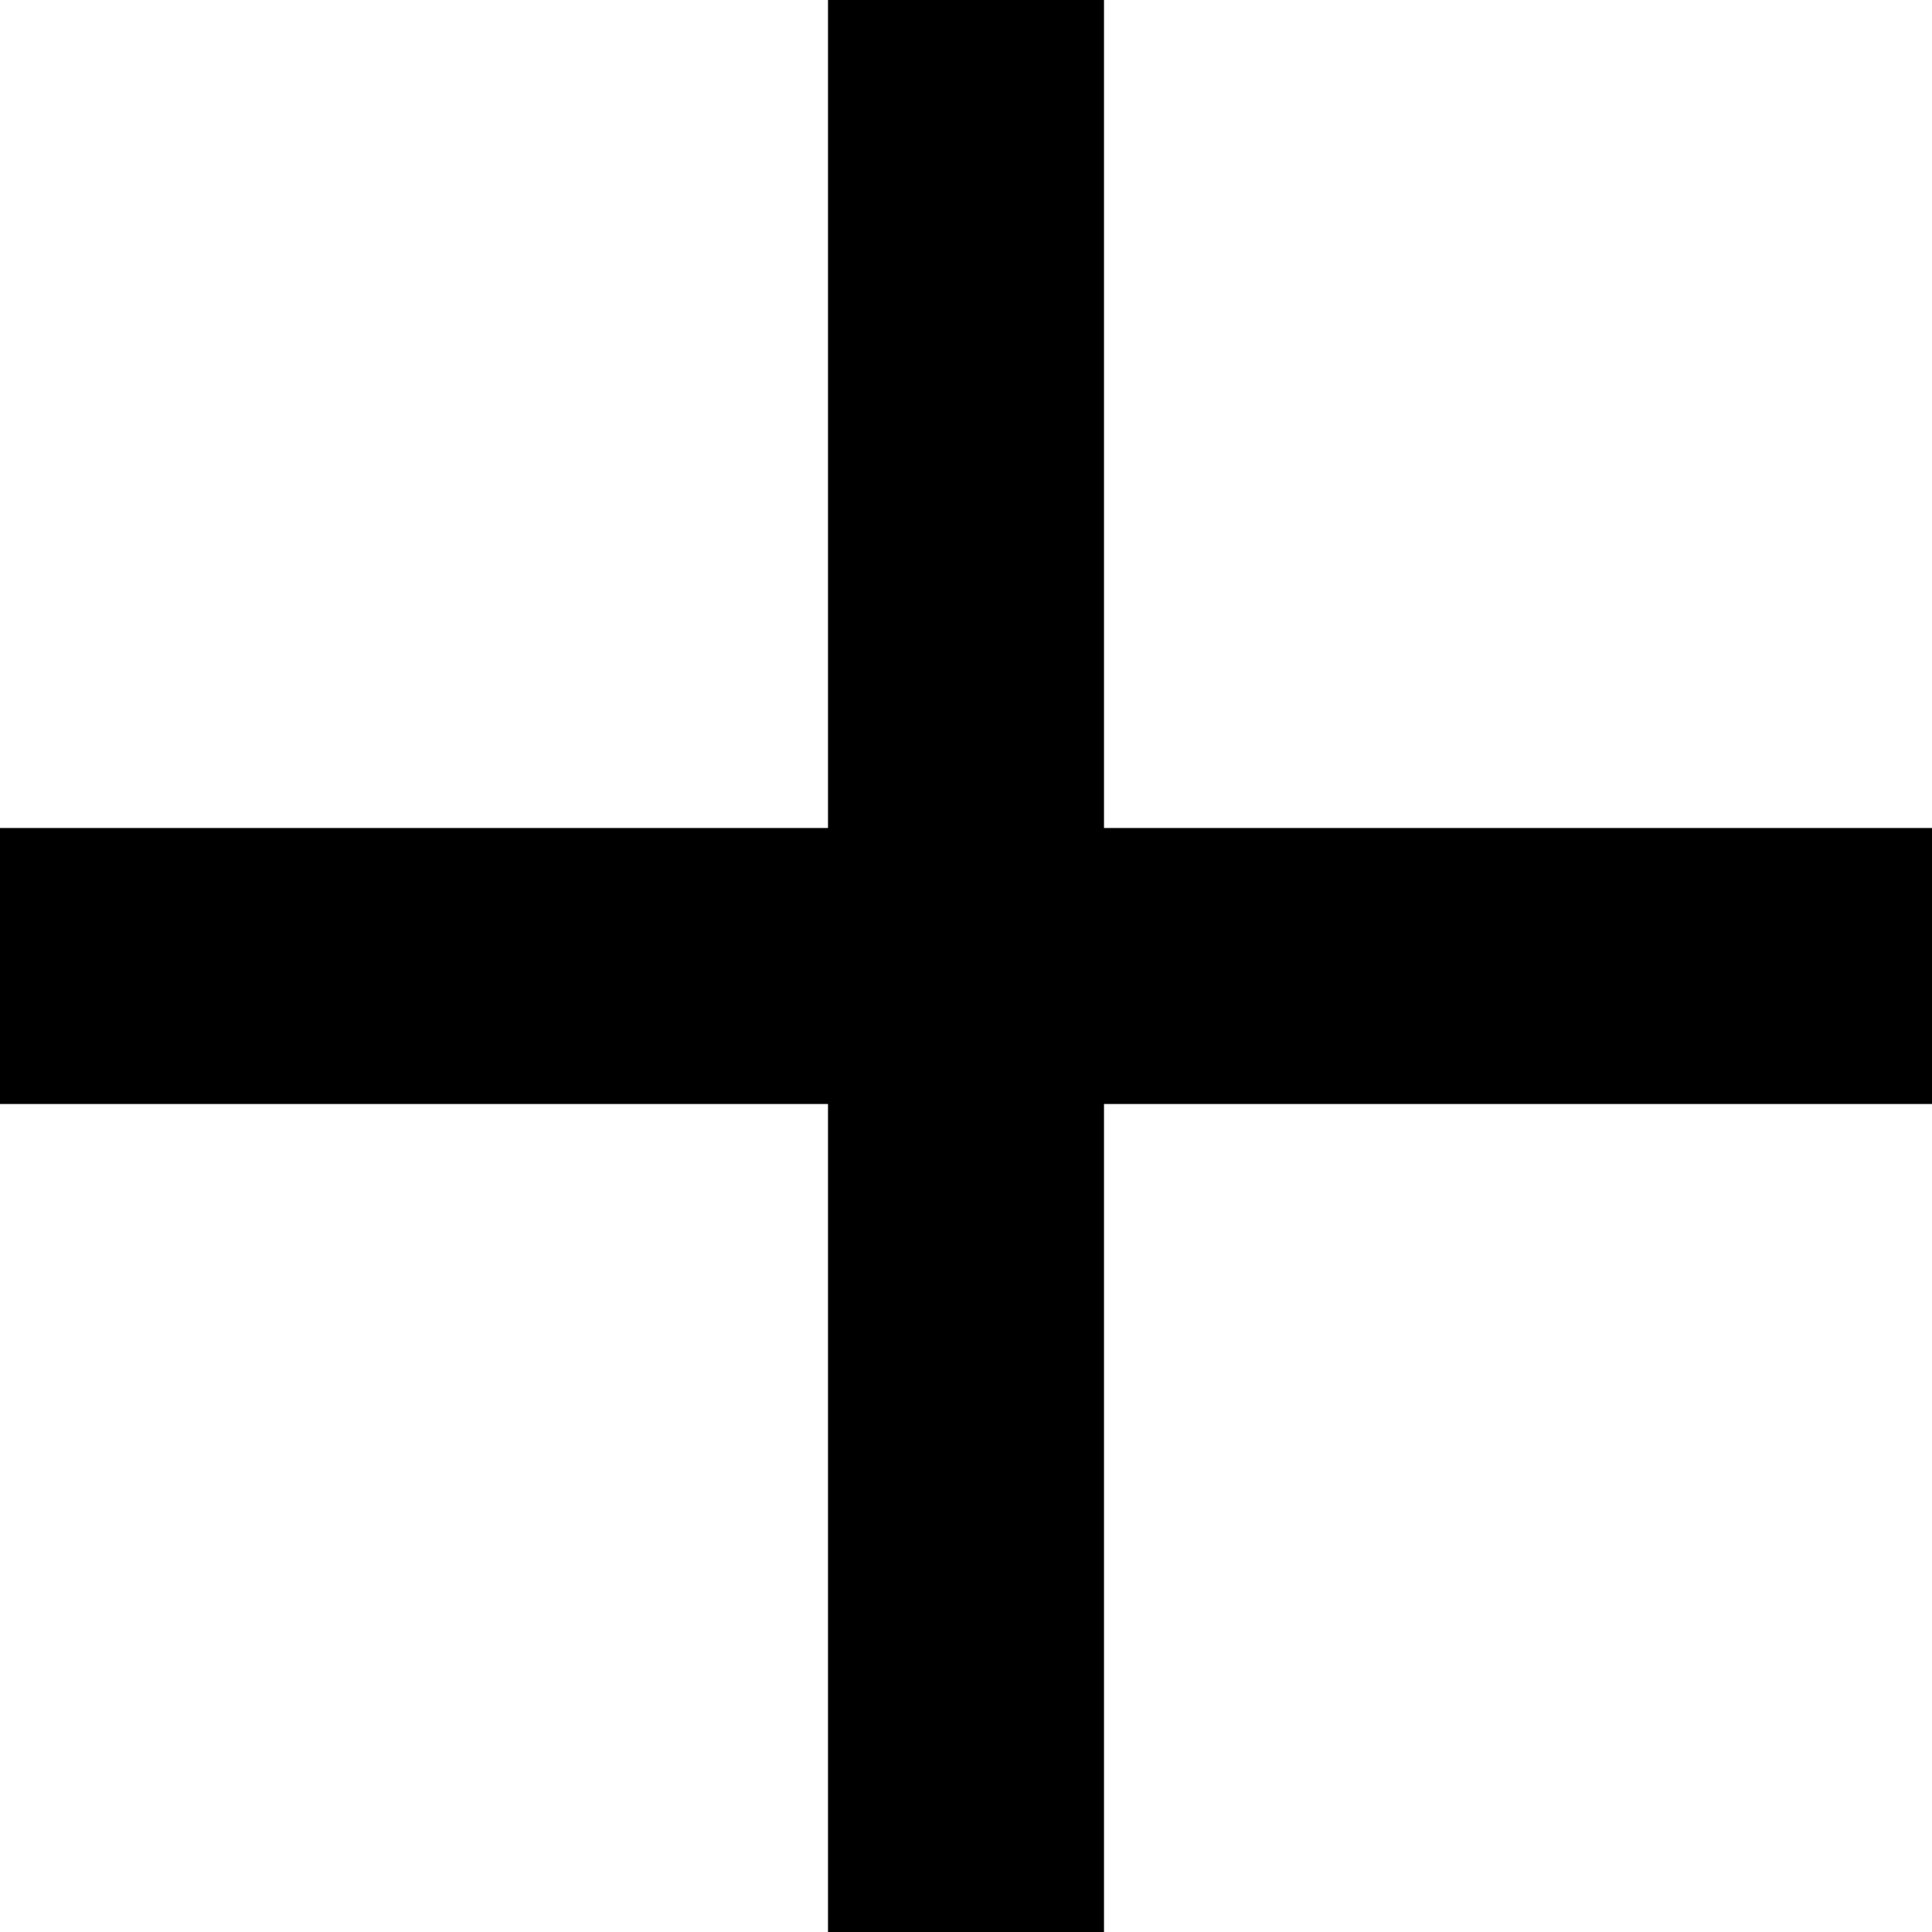
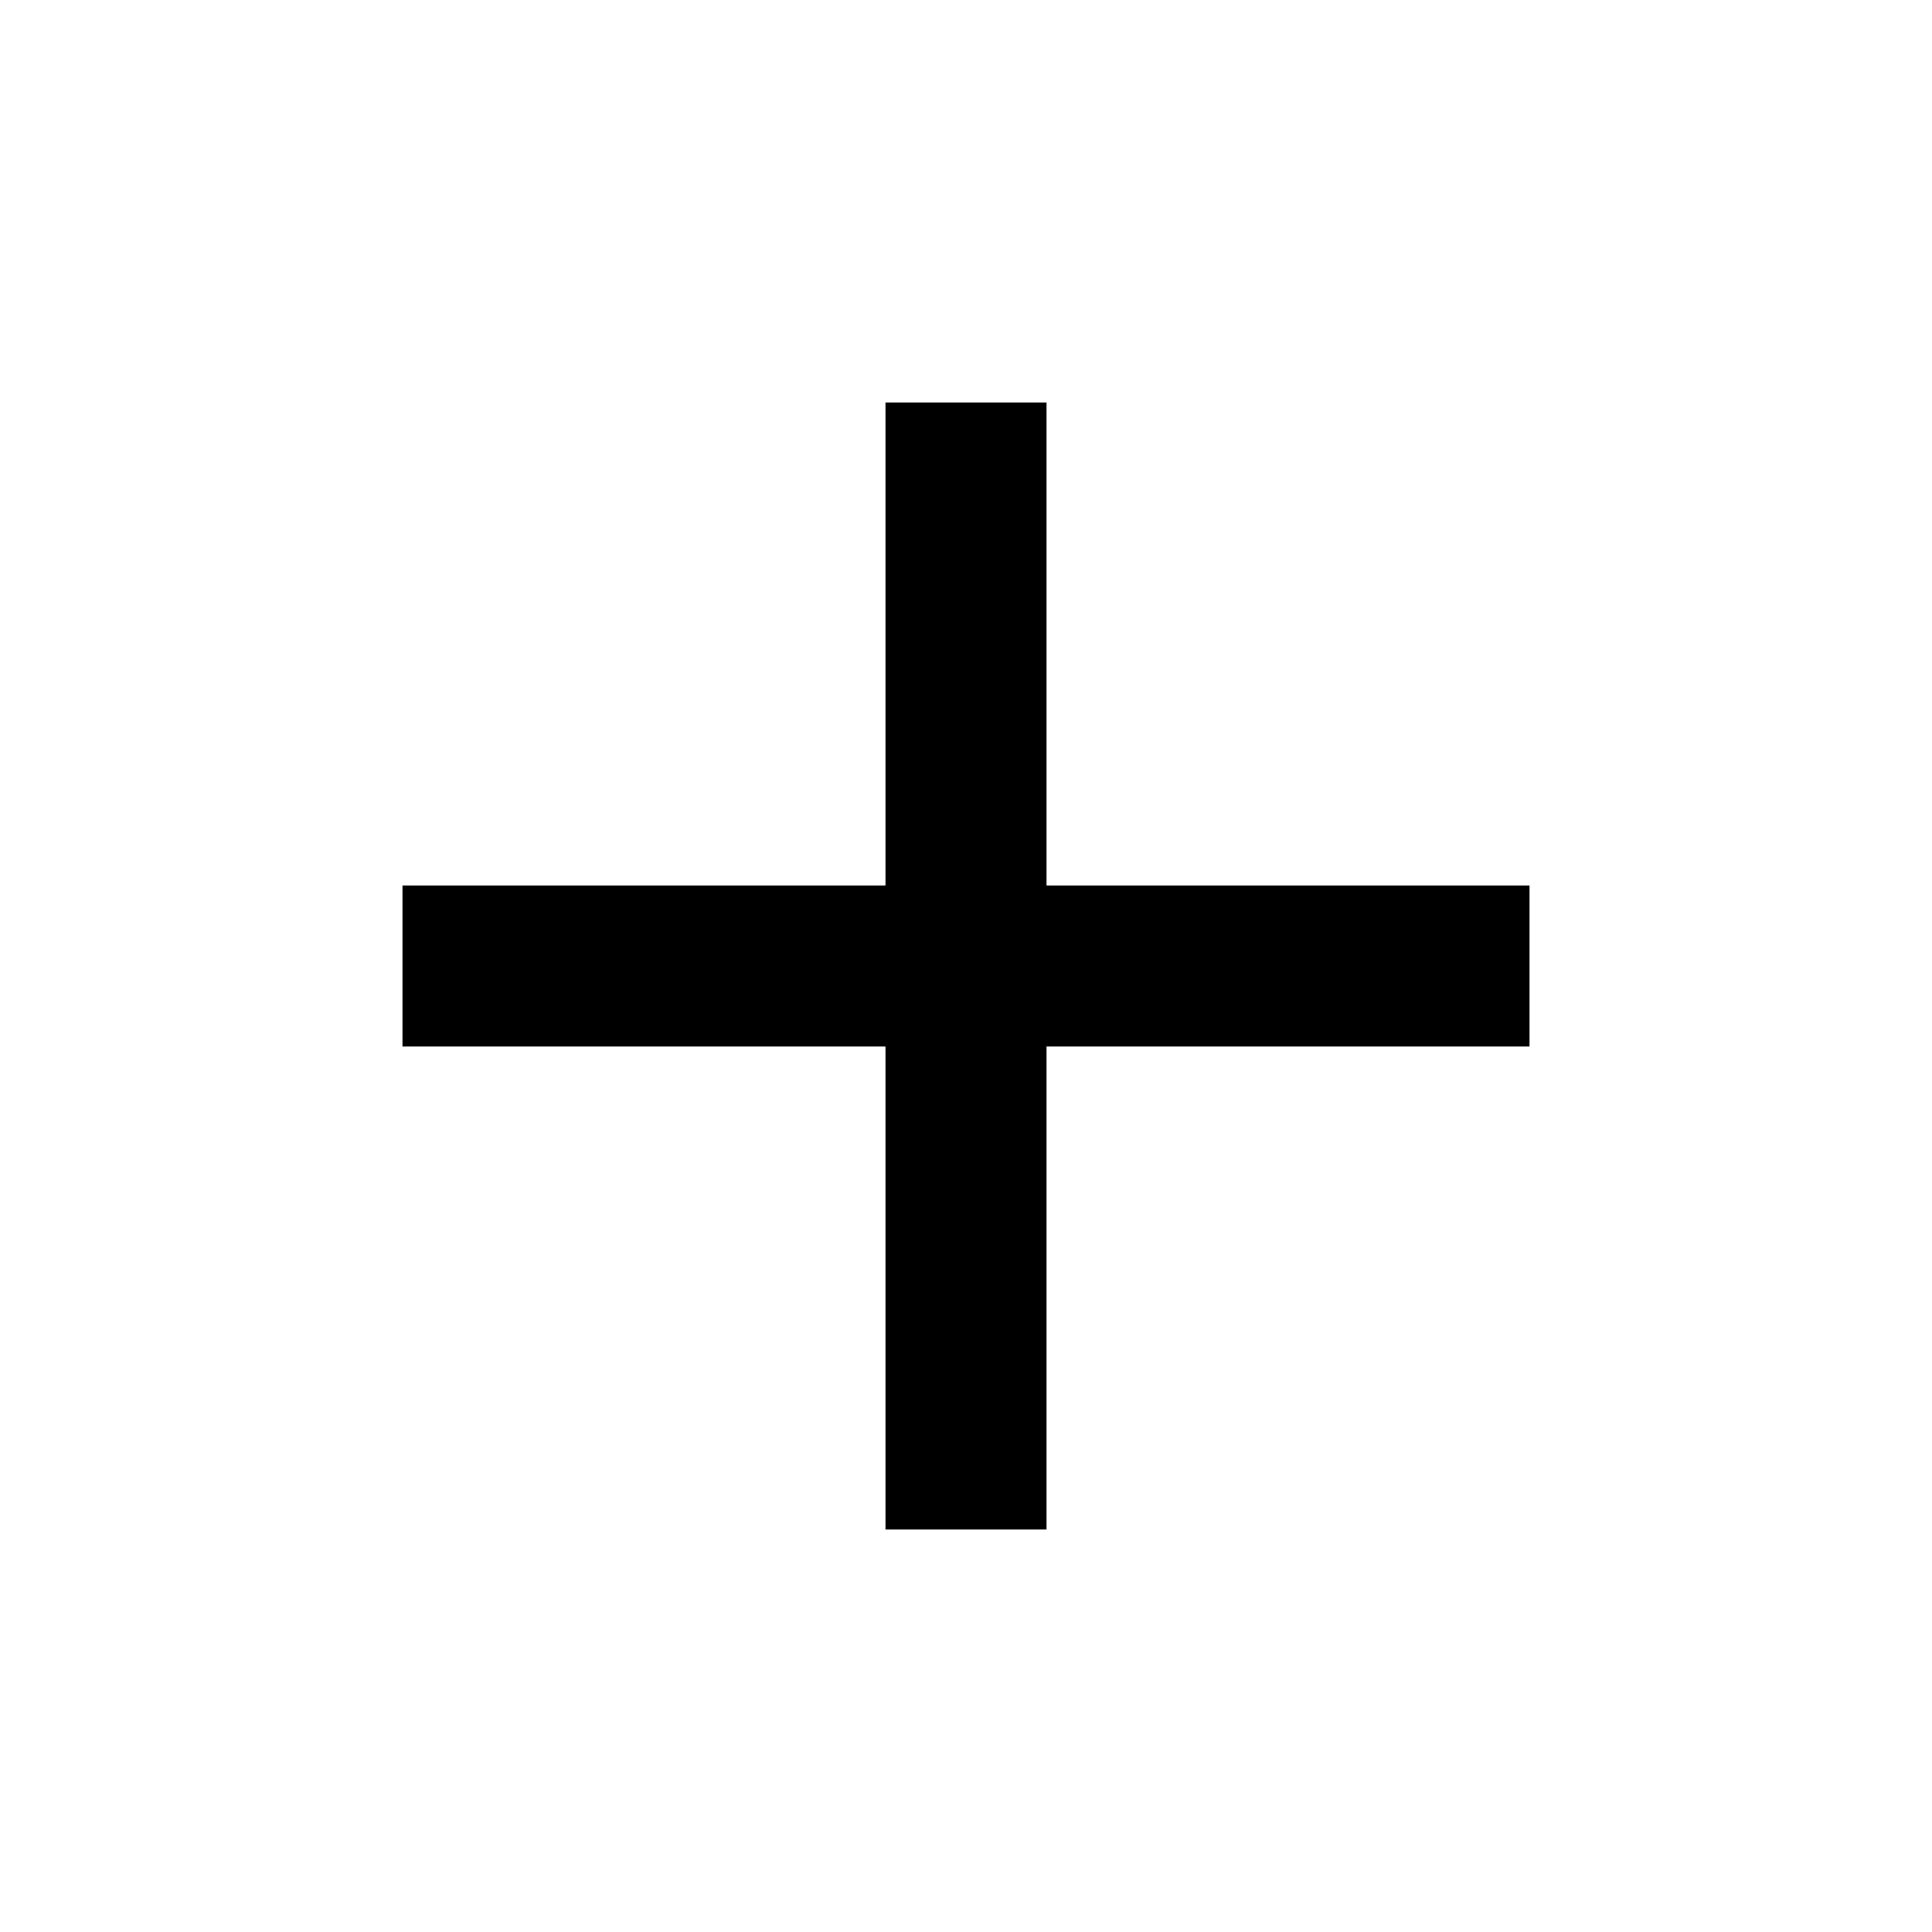
- <svg xmlns="http://www.w3.org/2000/svg" width="14px" height="14px" viewBox="0 0 14 14" version="1.1">
-   <g id="Symbols" stroke="none" stroke-width="1" fill-rule="evenodd">
-     <g id="icon/default/items_add" transform="translate(-5, -5)">
-       <polygon id="Path" points="19 13 13 13 13 19 11 19 11 13 5 13 5 11 11 11 11 5 13 5 13 11 19 11" />
-     </g>
+ <svg xmlns="http://www.w3.org/2000/svg" width="24px" height="24px" viewBox="0 0 24 24" version="1.1">
+   <g stroke="none" stroke-width="1" fill-rule="evenodd">
+     <polygon points="19 13 13 13 13 19 11 19 11 13 5 13 5 11 11 11 11 5 13 5 13 11 19 11" />
  </g>
</svg>
